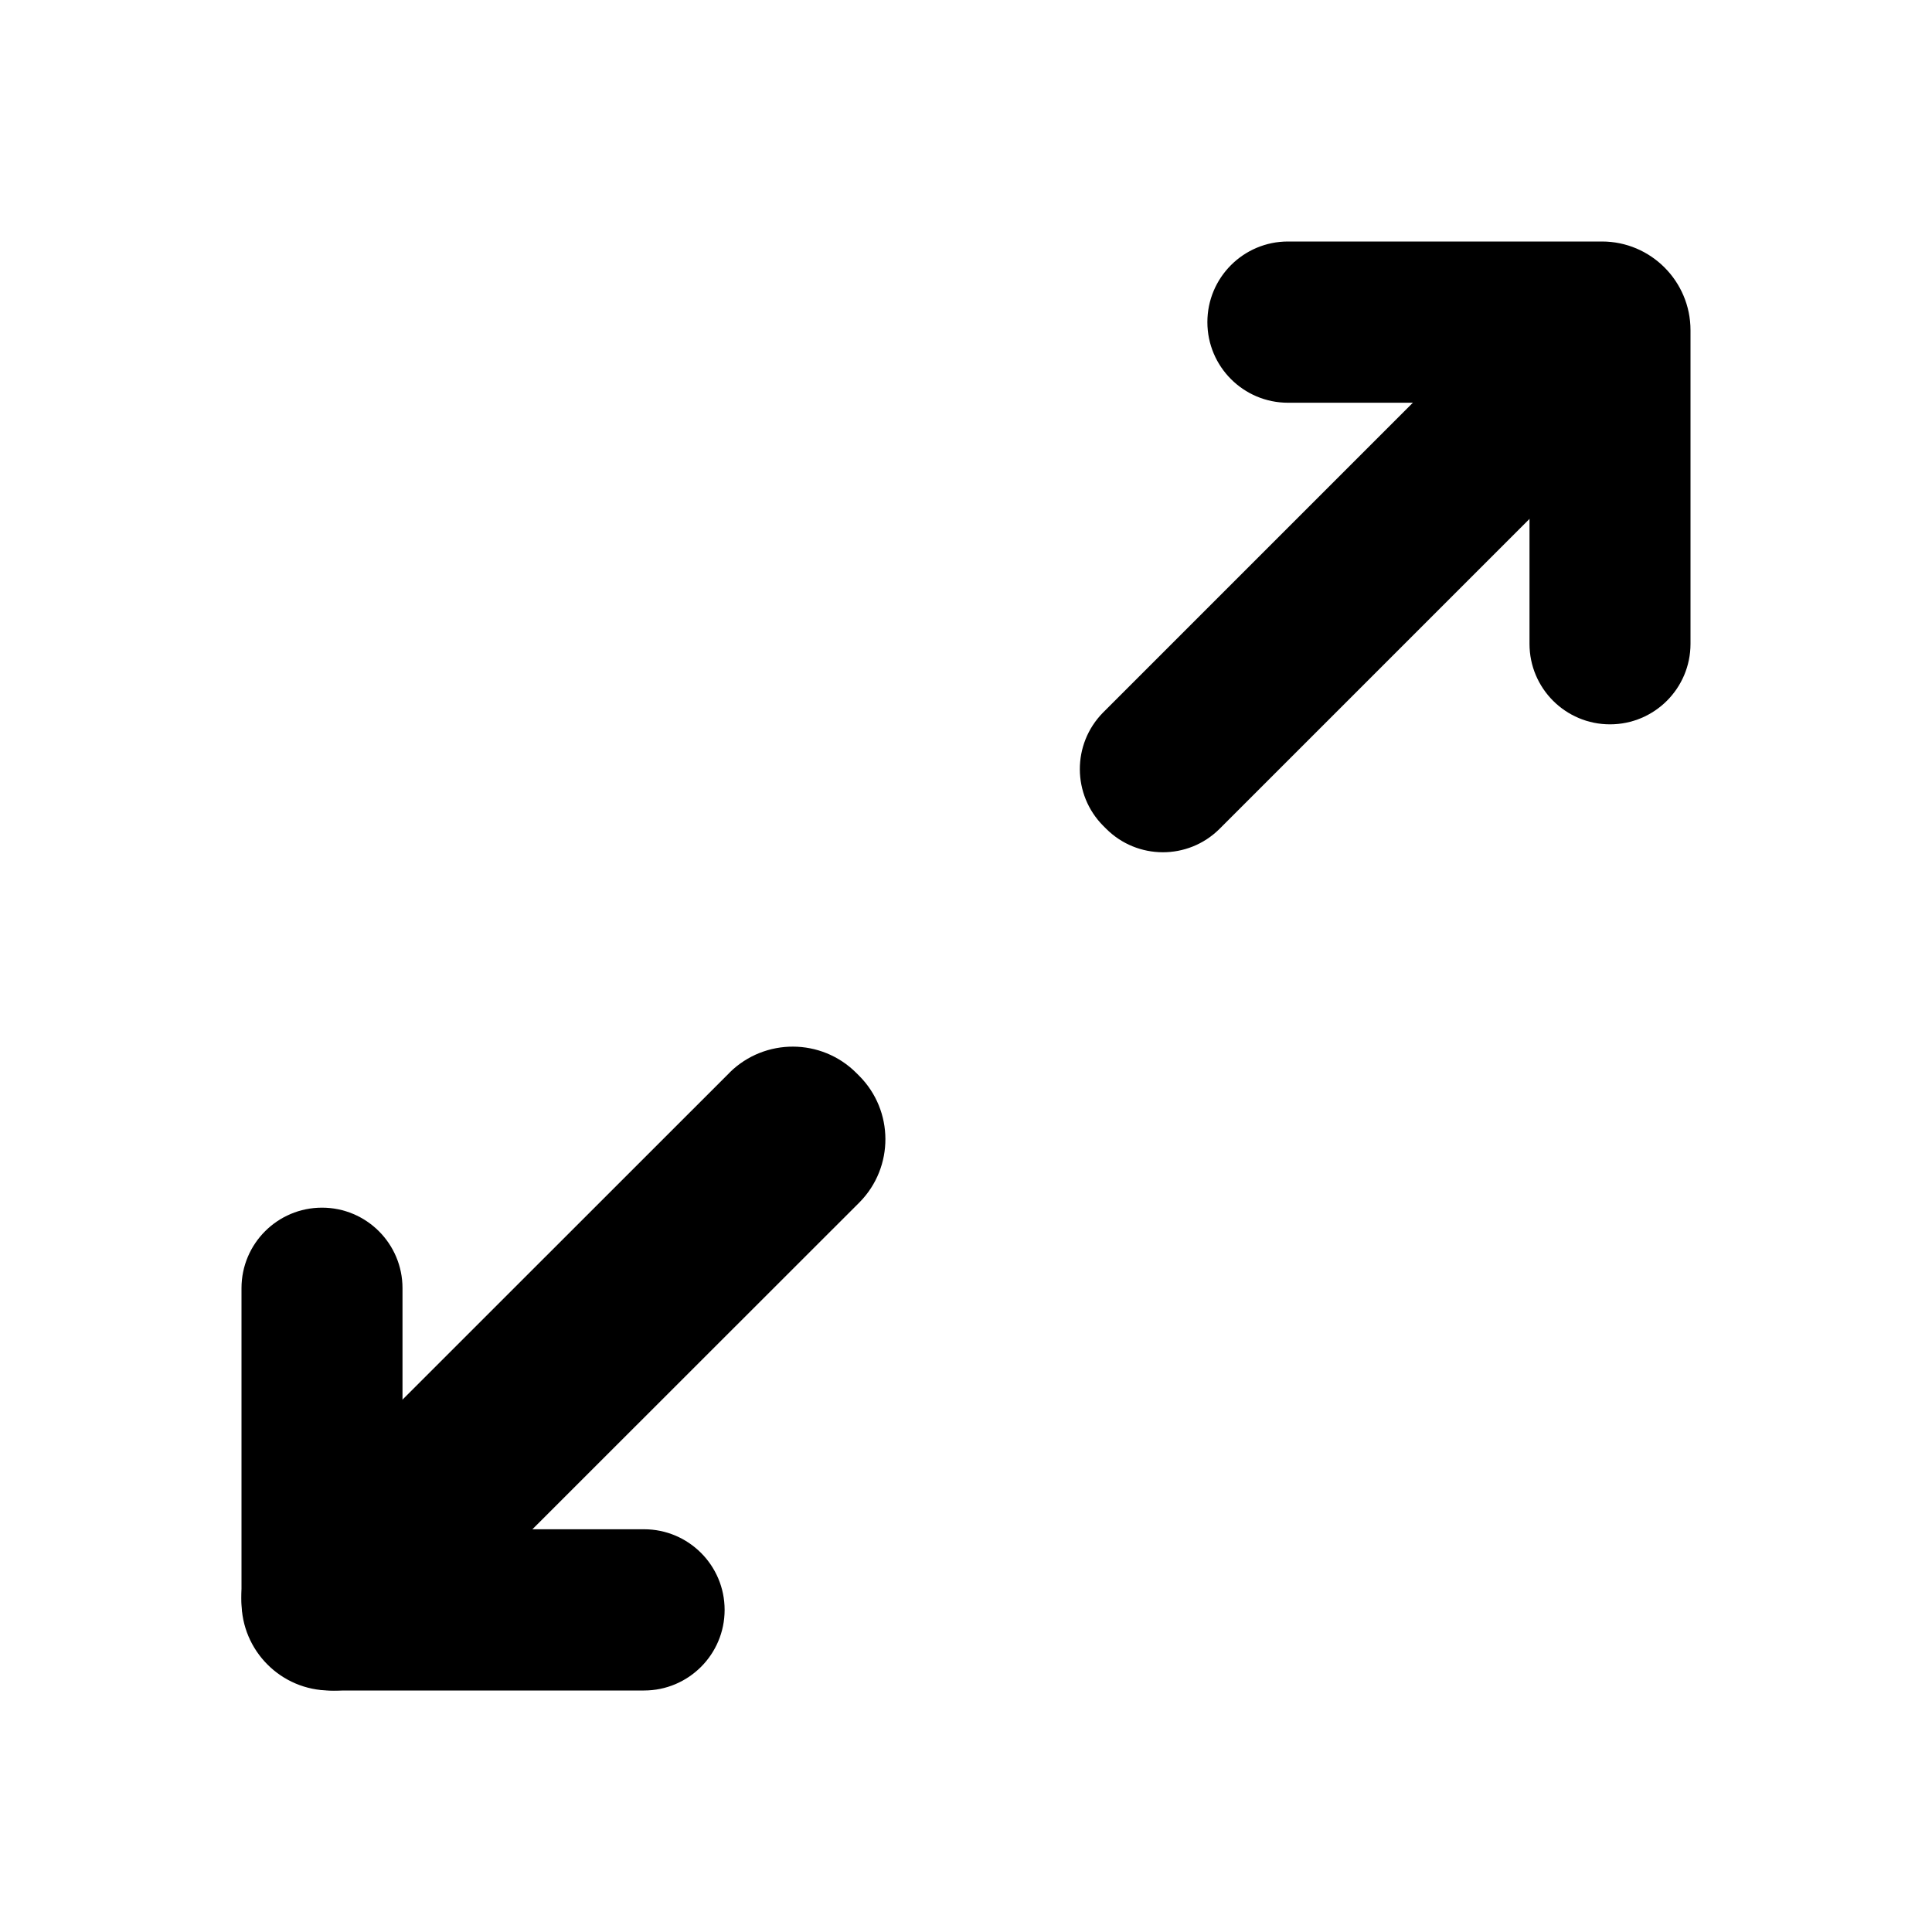
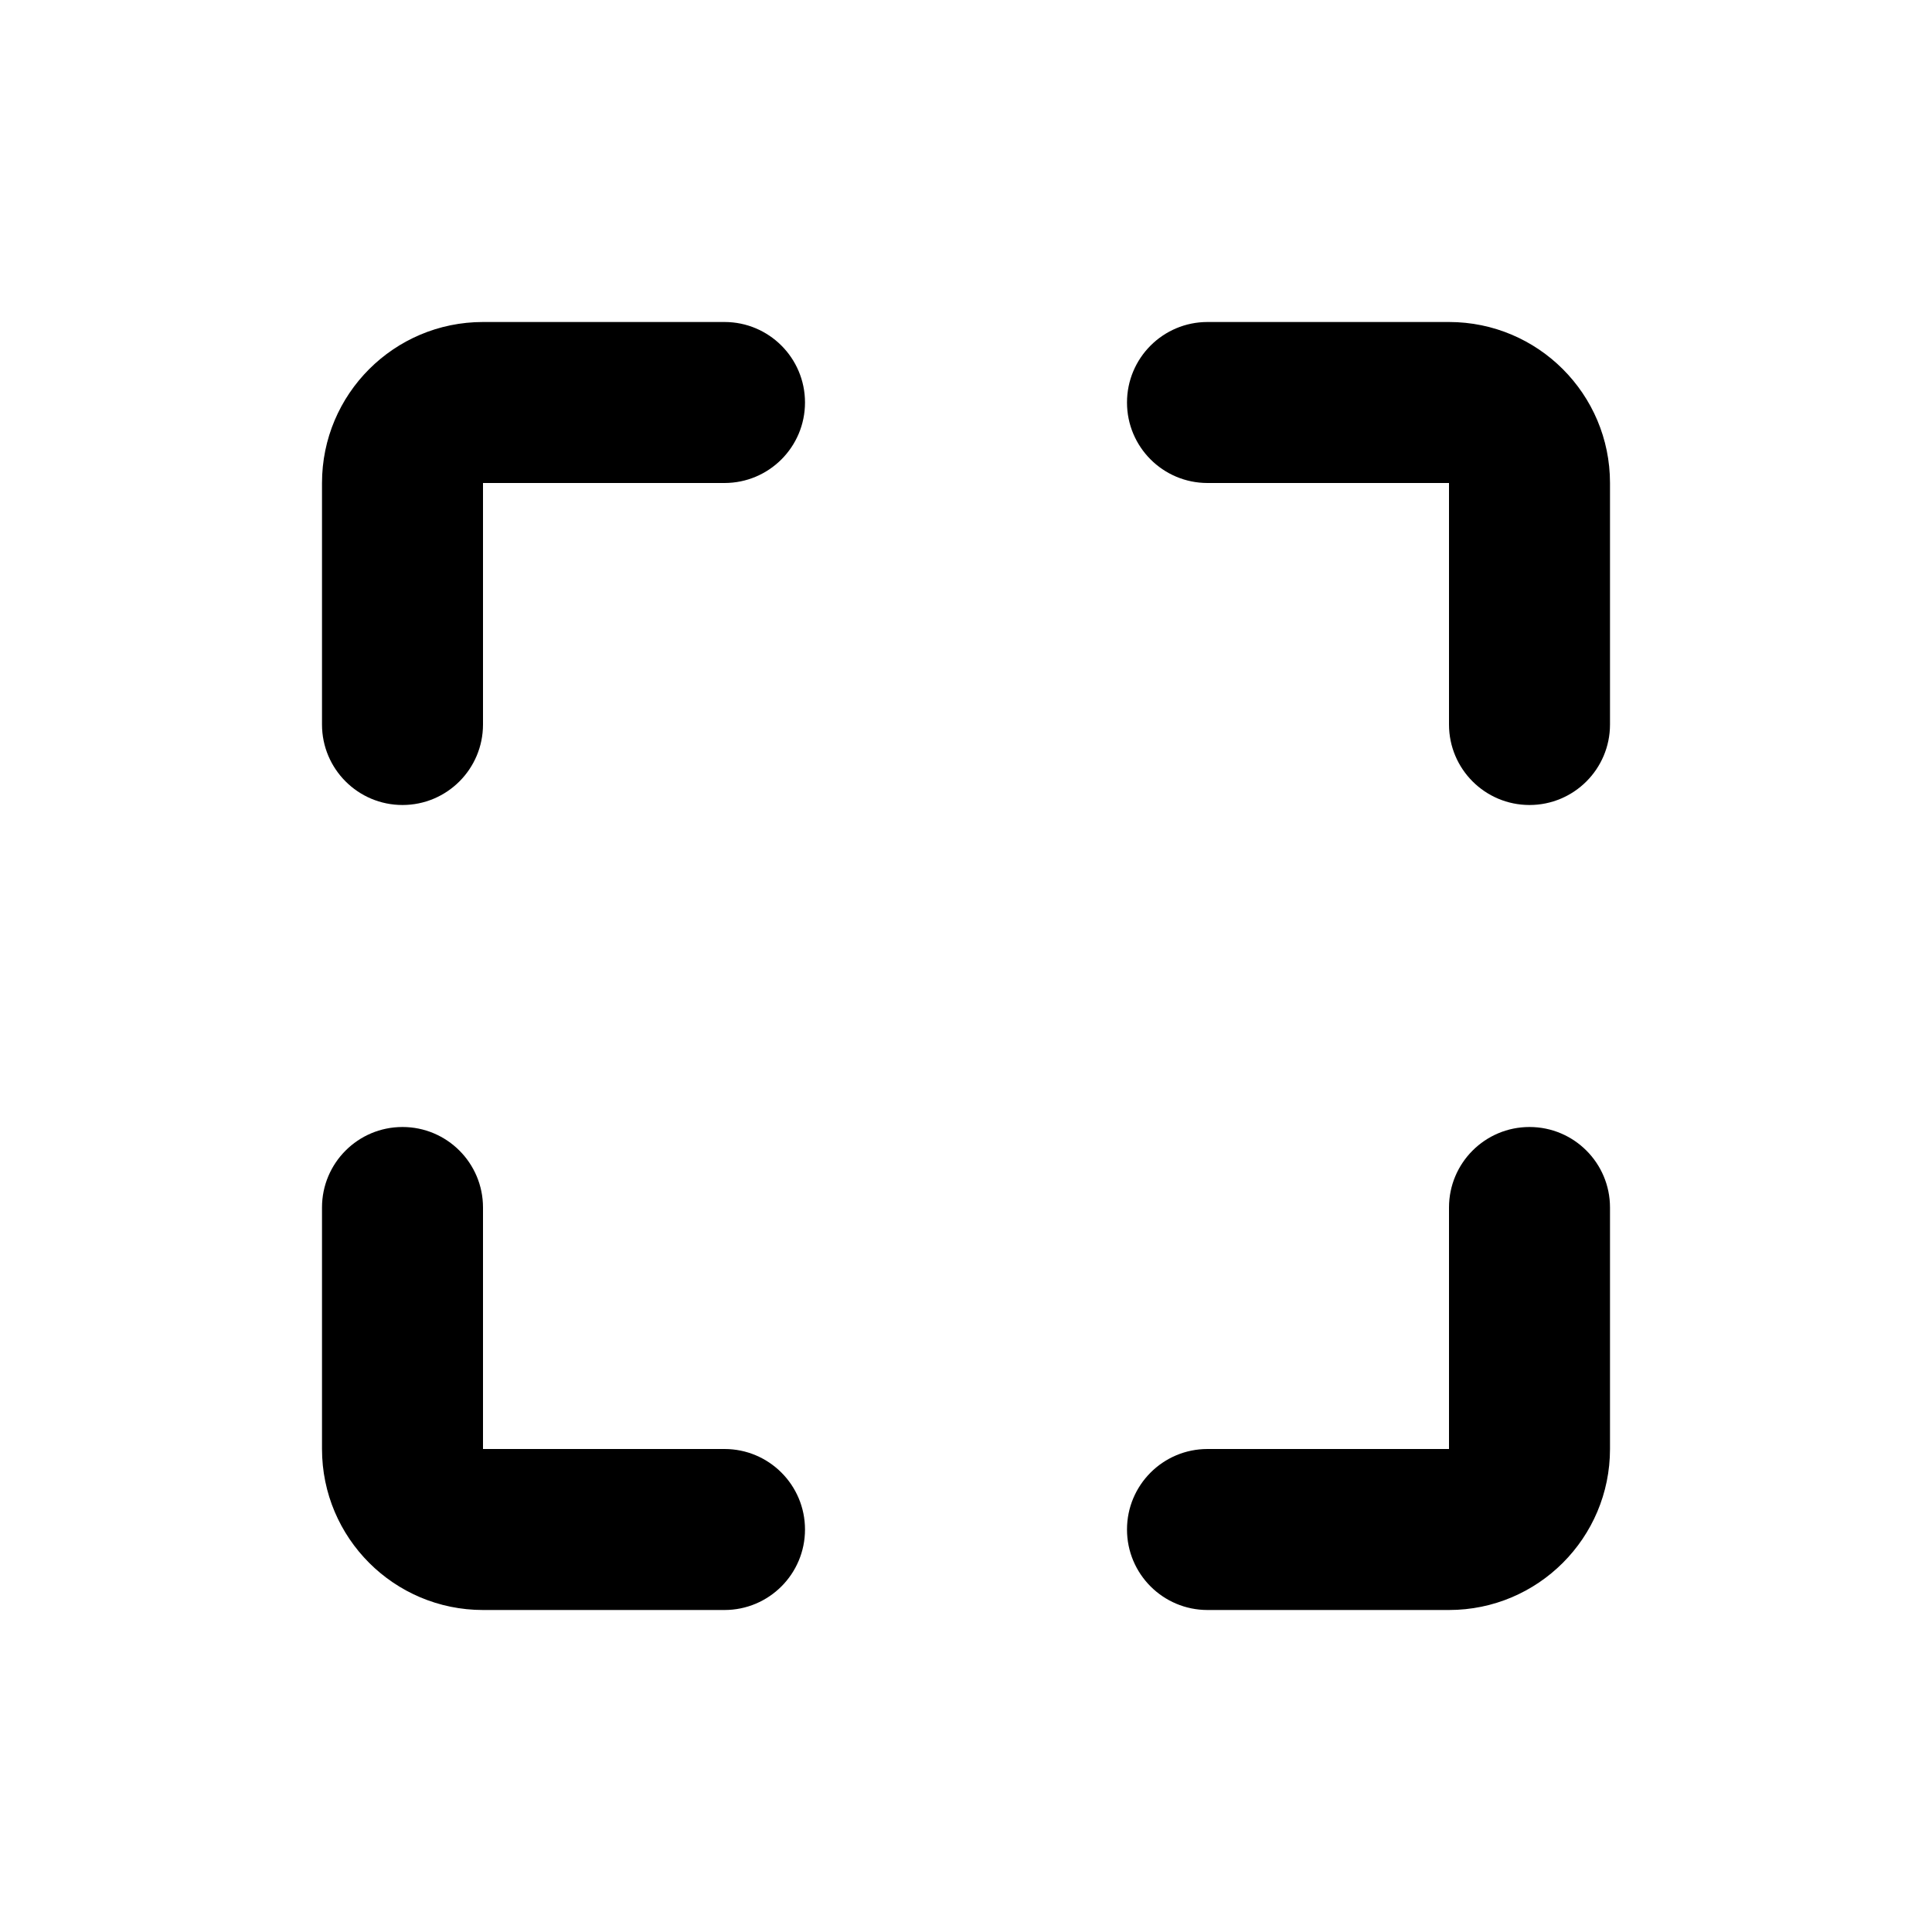
<svg width="24" height="24" viewBox="0 0 24 24">
-   <g fill="currentColor" fill-rule="evenodd">
-     <path d="M19 5.003v2.995a1 1 0 1 0 2 0V4.102C21 3.494 20.507 3 19.9 3H16a1 1 0 0 0 0 2.003h3z" fill-rule="nonzero" />
-     <path d="M13.74 10.294a.997.997 0 0 0 1.407.005l5.152-5.152a1 1 0 0 0-.005-1.407l-.034-.034a.997.997 0 0 0-1.407-.005l-5.152 5.152a1 1 0 0 0 .005 1.407l.034.034z" fill-rule="nonzero" />
-     <path d="M9.067 13.321L3.32 19.066a1.115 1.115 0 0 0 .005 1.57l.036.037a1.112 1.112 0 0 0 1.571.005l5.747-5.744a1.116 1.116 0 0 0-.006-1.57l-.037-.037a1.117 1.117 0 0 0-1.57-.006z" />
-     <path d="M3 16.002v3.896C3 20.506 3.493 21 4.1 21H8a1 1 0 0 0 0-2.003H5v-2.995a1 1 0 1 0-2 0z" />
-   </g>
+   <path d="M6 18h3a1 1 0 0 1 0 2H6a2 2 0 0 1-2-2v-3a1 1 0 0 1 2 0v3zm12 2h-3a1 1 0 0 1 0-2h3v-3a1 1 0 0 1 2 0v3a2 2 0 0 1-2 2zM6 4h3a1 1 0 1 1 0 2H6v3a1 1 0 1 1-2 0V6a2 2 0 0 1 2-2zm12 2h-3a1 1 0 0 1 0-2h3a2 2 0 0 1 2 2v3a1 1 0 0 1-2 0V6z" fill="currentColor" fill-rule="evenodd" />
</svg>
